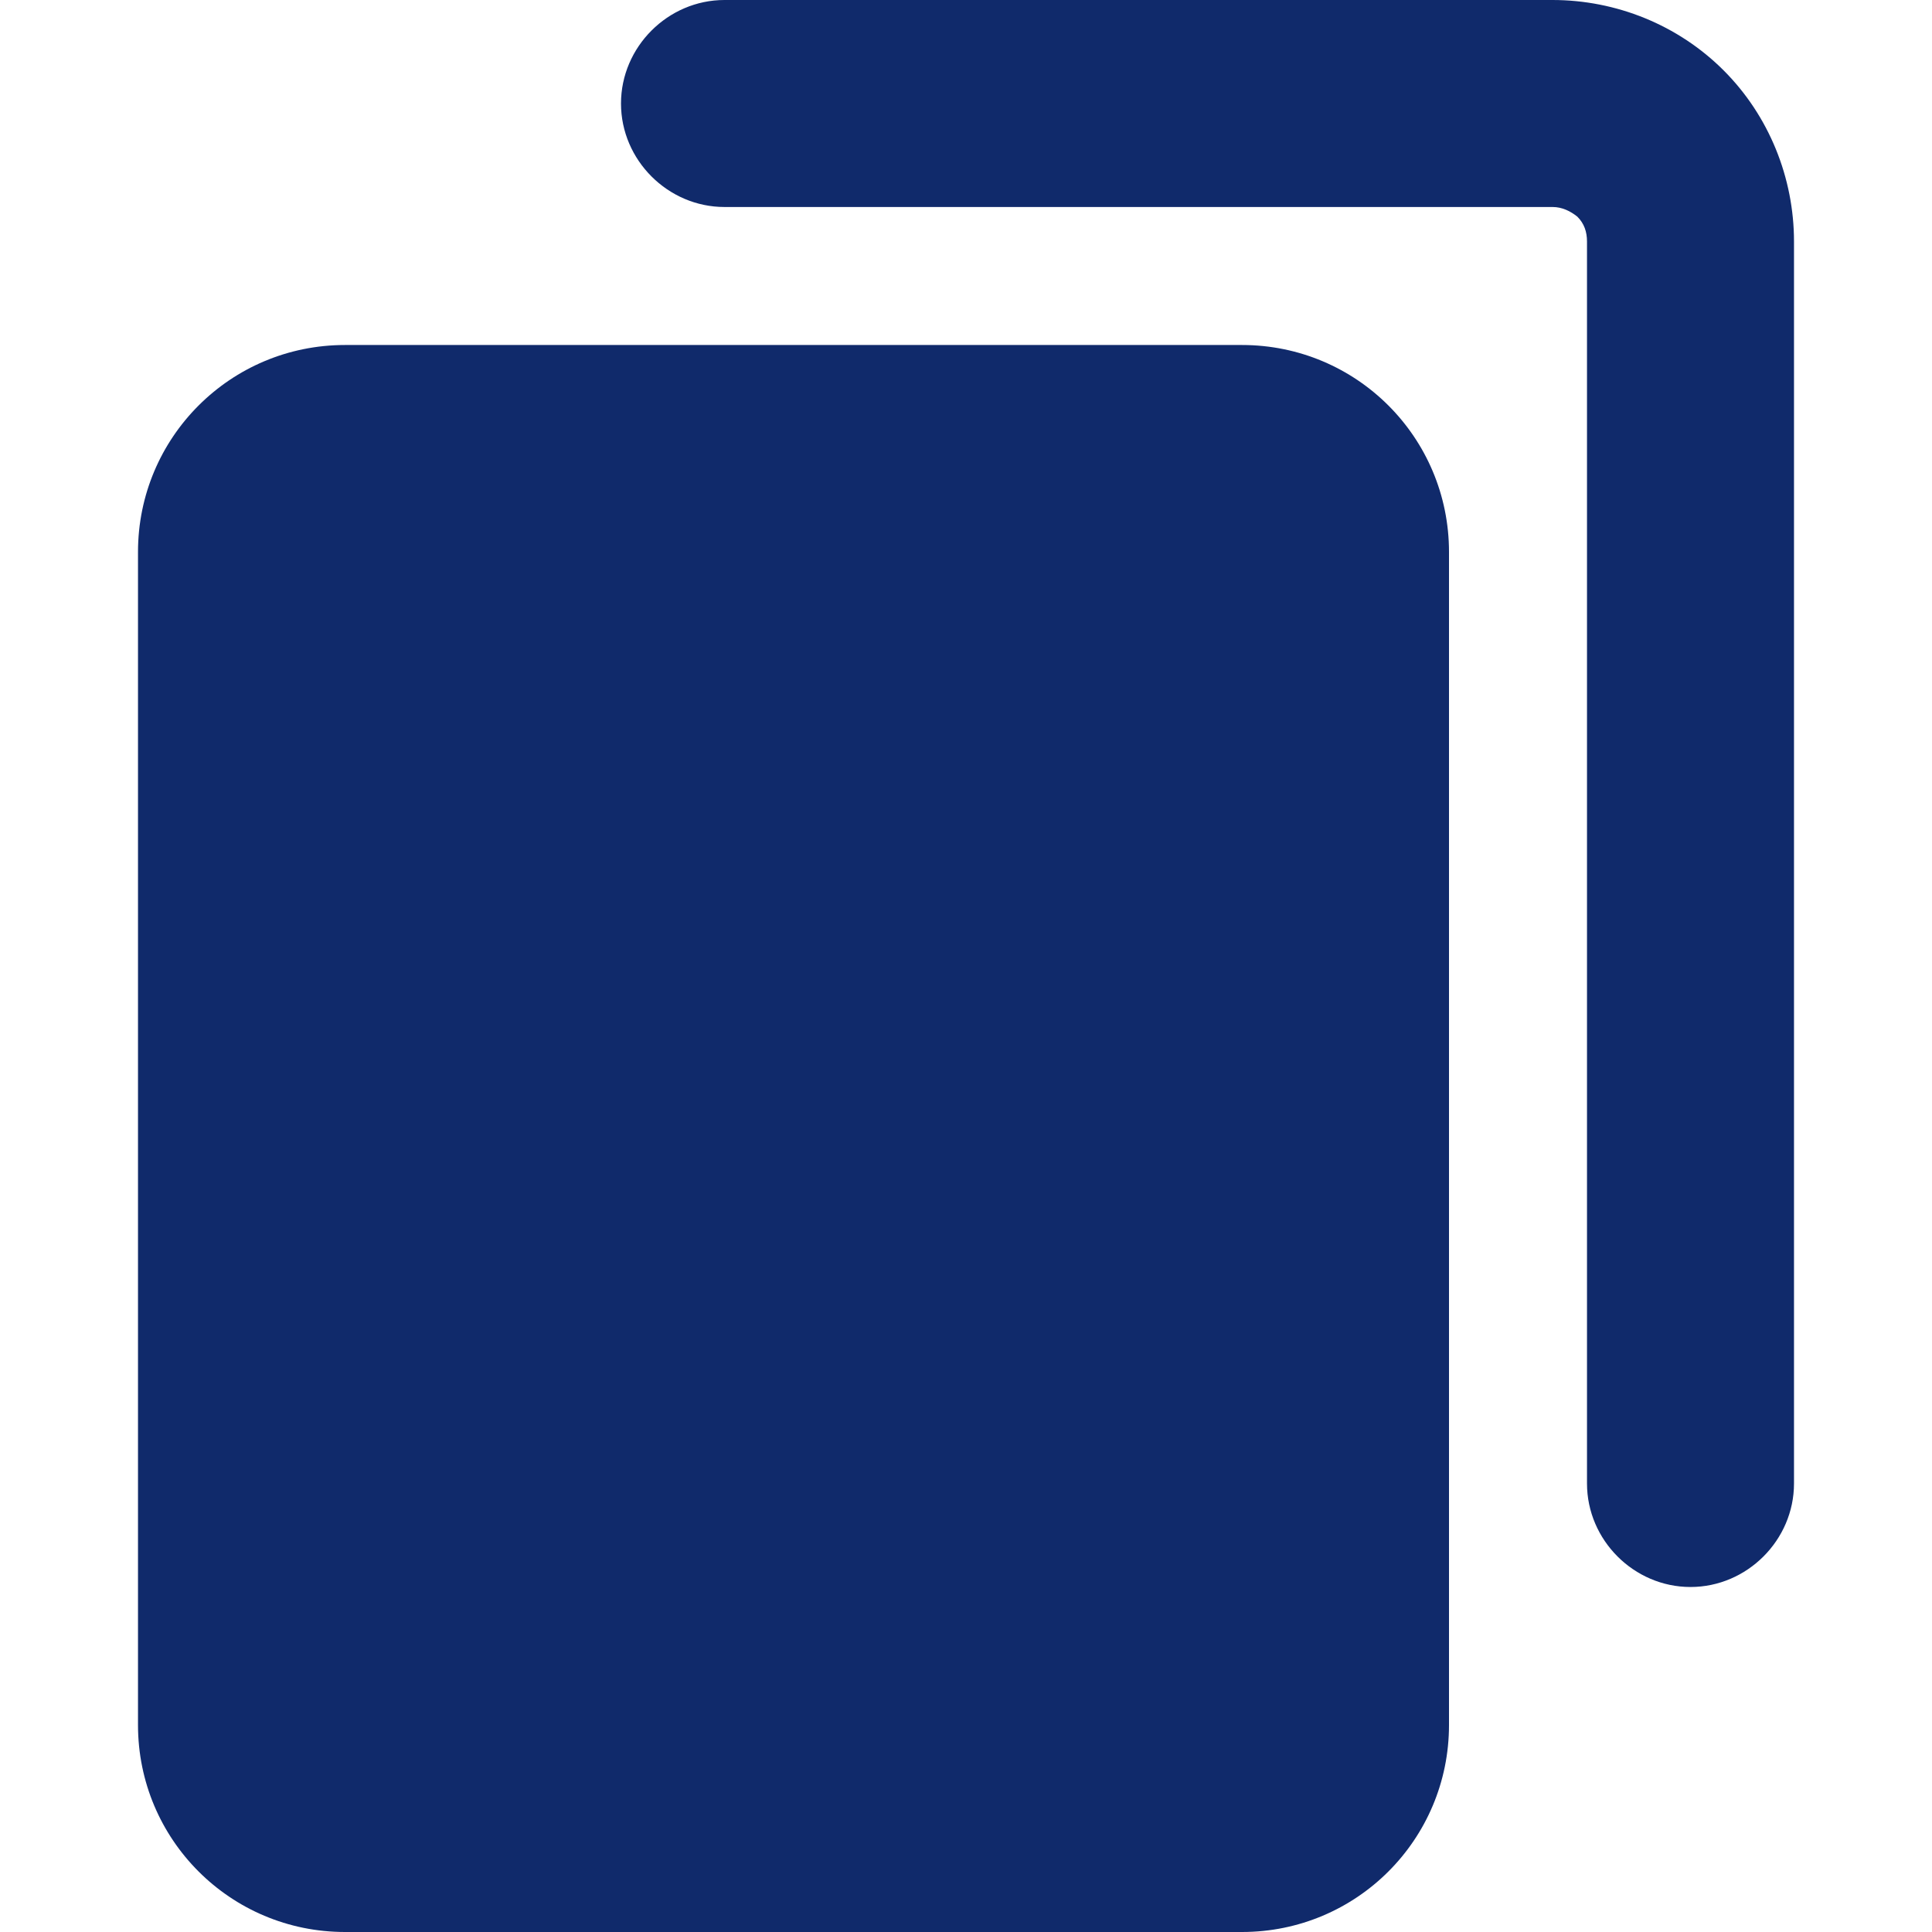
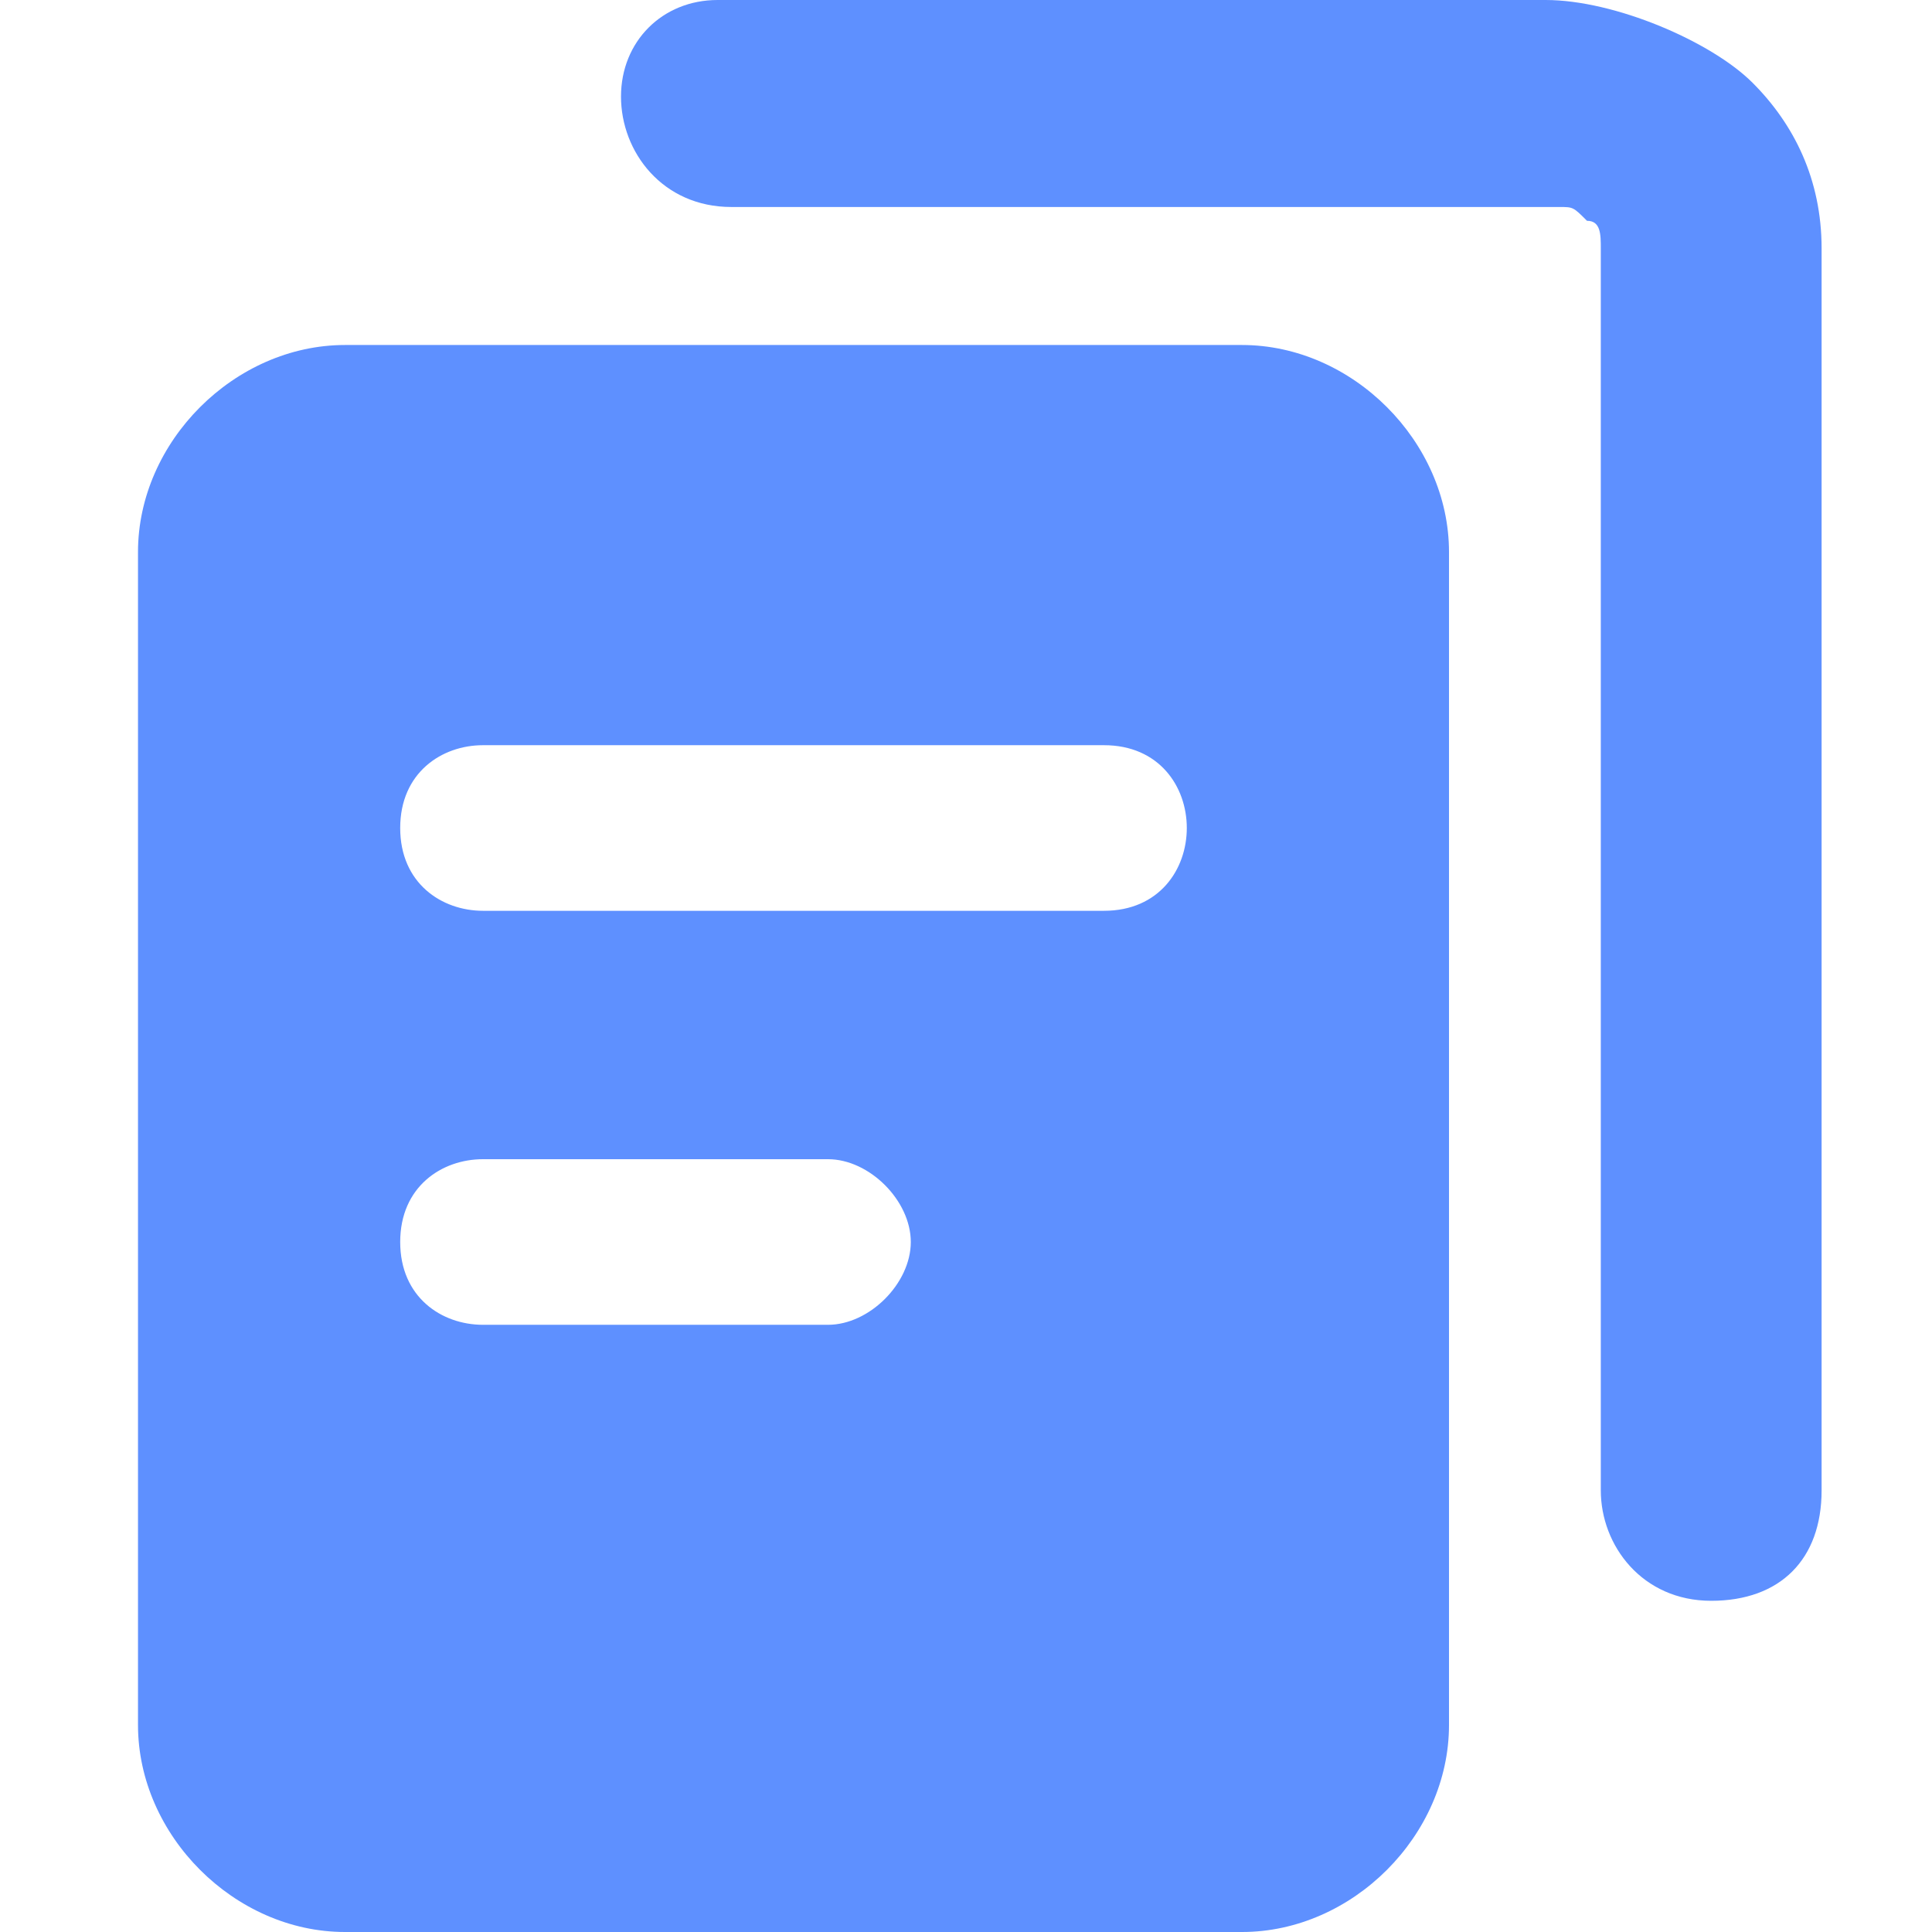
<svg xmlns="http://www.w3.org/2000/svg" version="1.1" id="Multiple-File-2--Streamline-Core-Gradient" x="0px" y="0px" viewBox="0 0 14 14" style="enable-background:new 0 0 14 14;" xml:space="preserve">
  <style type="text/css">
- 	.st0{fill-rule:evenodd;clip-rule:evenodd;fill:#102A6B;}
+ 	.st0{fill-rule:evenodd;clip-rule:evenodd;fill:#5E90FF;}
</style>
  <g id="Free_Gradient_x2F_Interface_Essential_x2F_multiple-file-2--double-common-file">
-     <path id="Union" fill="#102A6B" d="M5.25,0C4.84,0,4.5,0.34,4.5,0.75S4.84,1.5,5.25,1.5h6c0.07,0,0.13,0.03,0.18,0.07   c0.05,0.05,0.07,0.11,0.07,0.18v9c0,0.41,0.34,0.75,0.75,0.75S13,11.16,13,10.75v-9c0-0.46-0.18-0.91-0.51-1.24S11.71,0,11.25,0   H5.25z M2.5,2.5C1.67,2.5,1,3.17,1,4v8.5C1,13.33,1.67,14,2.5,14H9c0.83,0,1.5-0.67,1.5-1.5V4c0-0.83-0.67-1.5-1.5-1.5H2.5z    M3.5,5.37C3.15,5.37,2.88,5.65,2.88,6S3.15,6.62,3.5,6.62H8c0.35,0,0.62-0.28,0.62-0.62S8.35,5.37,8,5.37H3.5z M3.5,8.37   C3.15,8.37,2.88,8.65,2.88,9S3.15,9.62,3.5,9.62H6c0.35,0,0.62-0.28,0.62-0.62S6.35,8.37,6,8.37H3.5z" />
+     <path id="Union" class="st0" d="M5.2,0C4.8,0,4.5,0.3,4.5,0.7s0.3,0.8,0.8,0.8h6c0.1,0,0.1,0,0.2,0.1c0.1,0,0.1,0.1,0.1,0.2v9   c0,0.4,0.3,0.8,0.8,0.8s0.8-0.3,0.8-0.8v-9c0-0.5-0.2-0.9-0.5-1.2S11.7,0,11.2,0H5.2z M2.5,2.5C1.7,2.5,1,3.2,1,4v8.5   C1,13.3,1.7,14,2.5,14H9c0.8,0,1.5-0.7,1.5-1.5V4c0-0.8-0.7-1.5-1.5-1.5H2.5z M3.5,5.4C3.2,5.4,2.9,5.6,2.9,6s0.3,0.6,0.6,0.6H8   c0.4,0,0.6-0.3,0.6-0.6S8.4,5.4,8,5.4H3.5z M3.5,8.4C3.2,8.4,2.9,8.6,2.9,9s0.3,0.6,0.6,0.6H6c0.3,0,0.6-0.3,0.6-0.6S6.3,8.4,6,8.4   H3.5z" />
  </g>
</svg>
